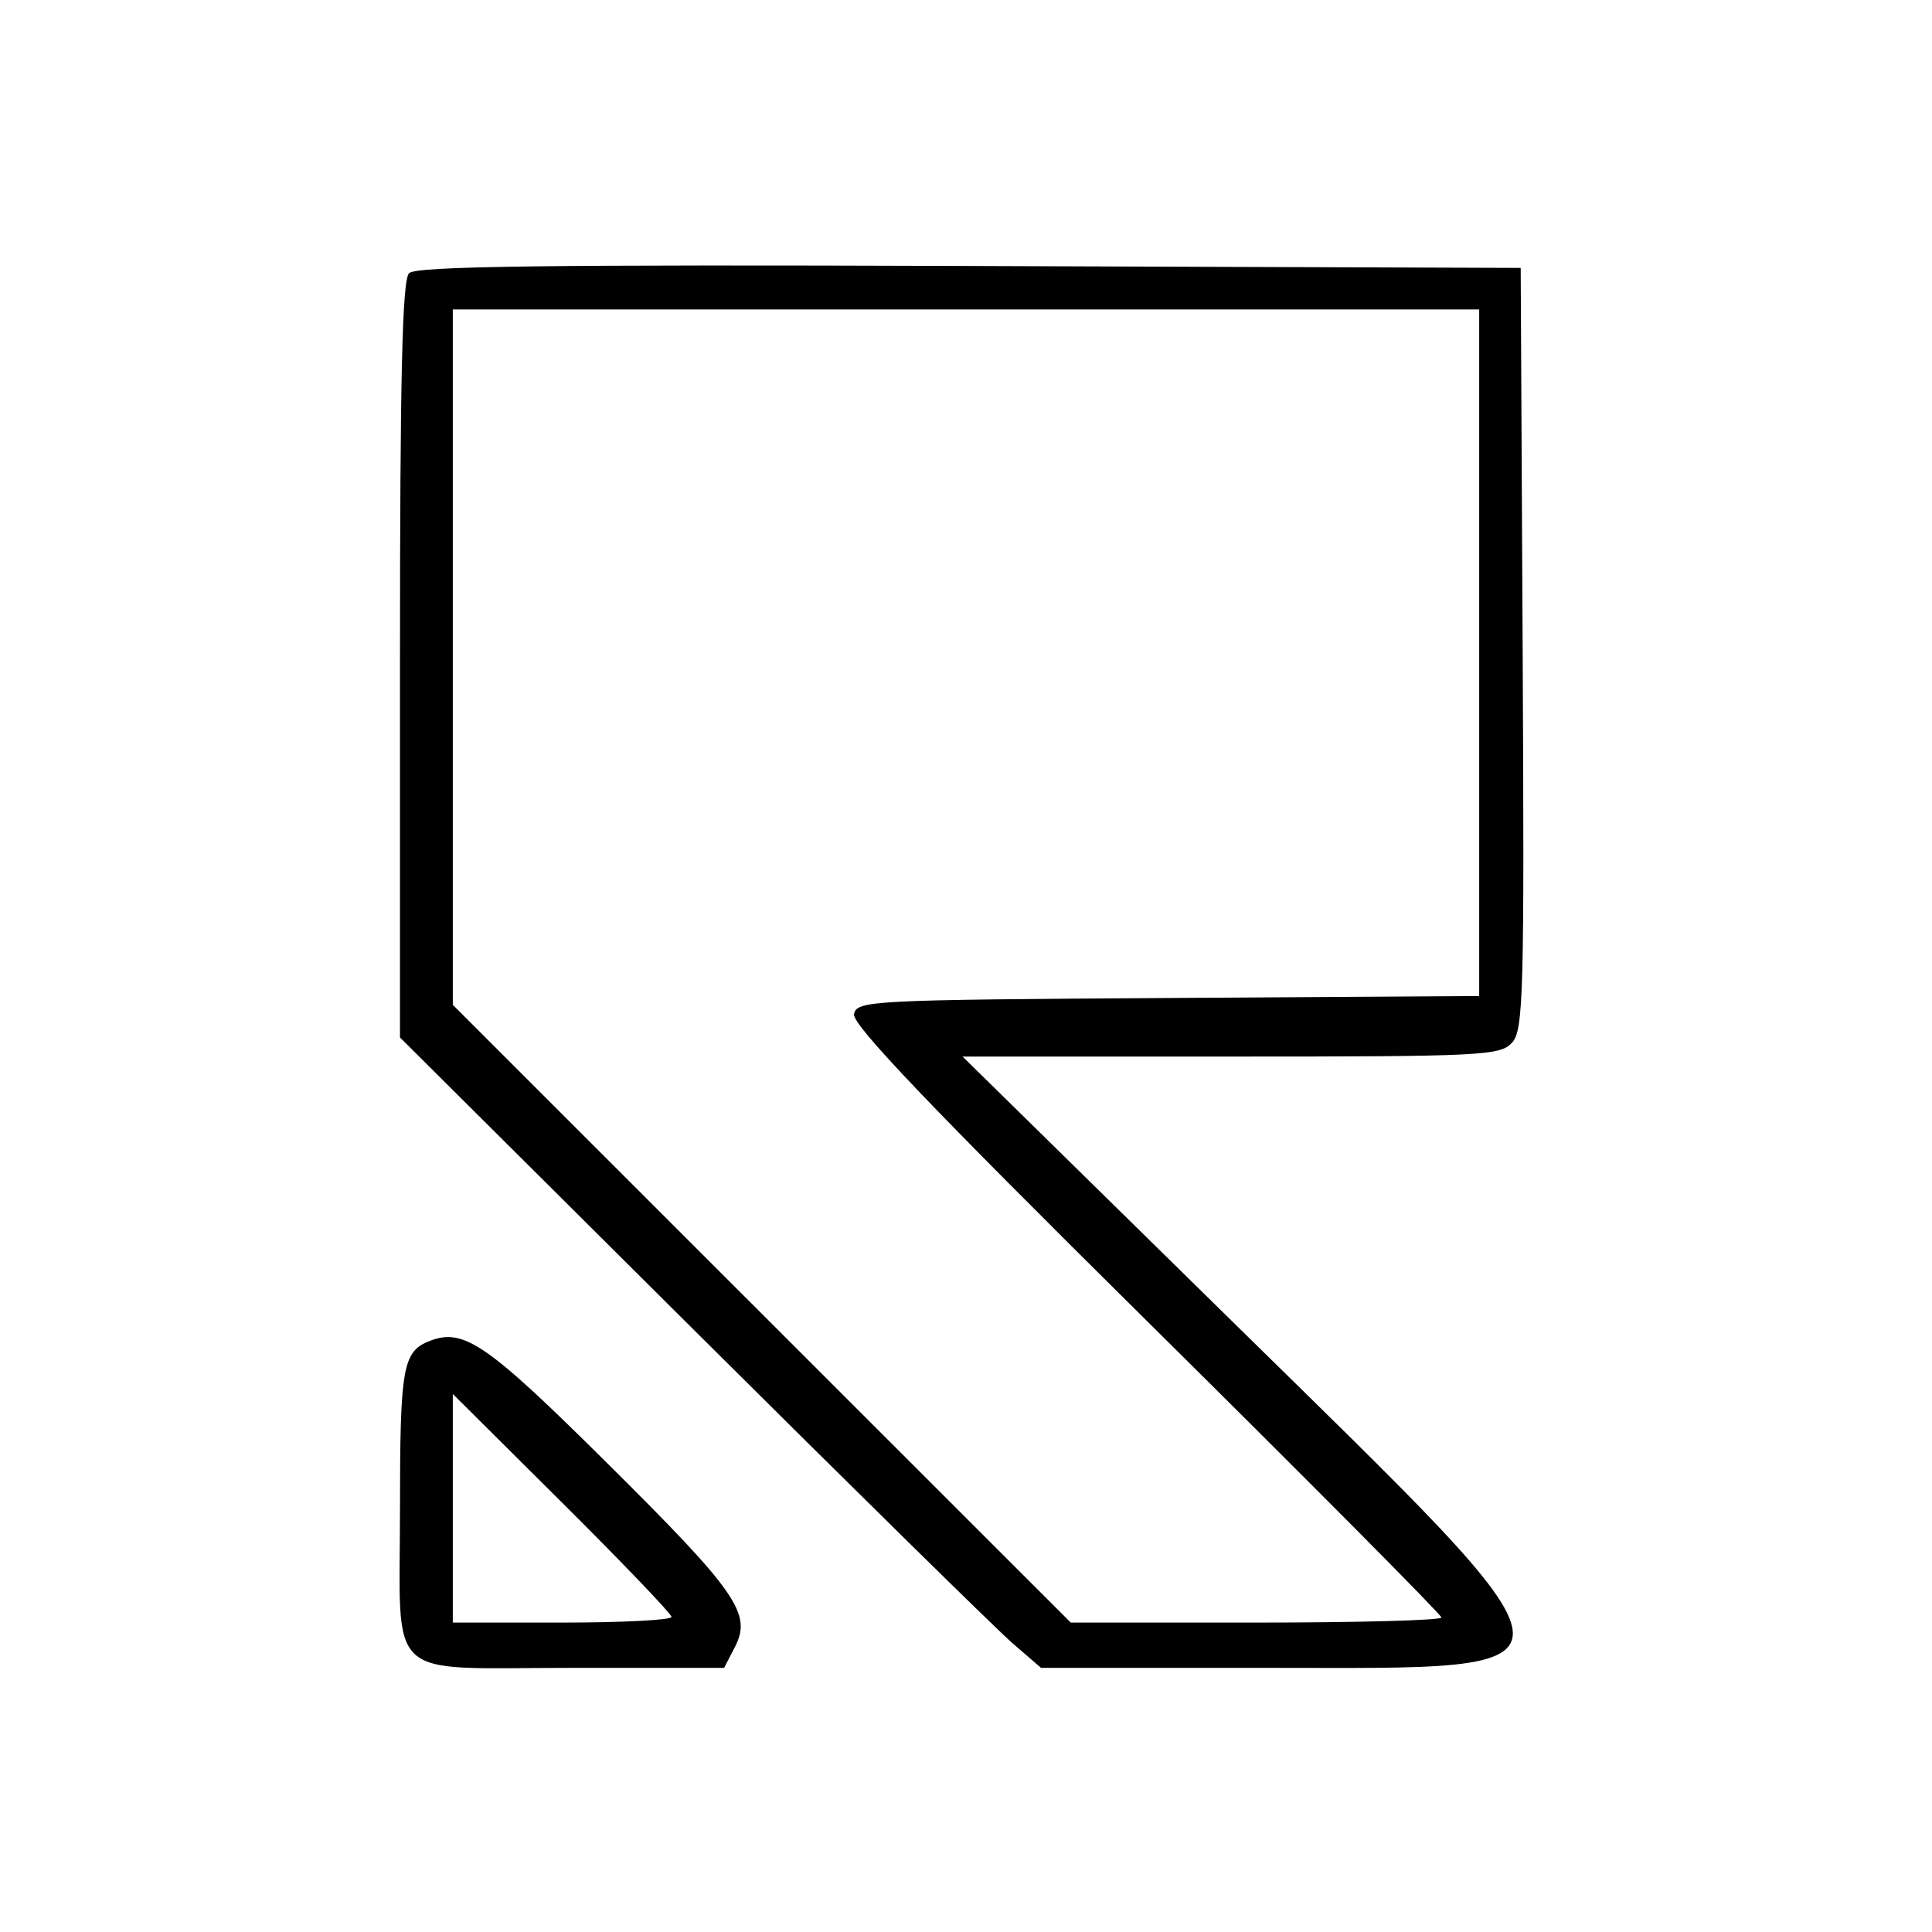
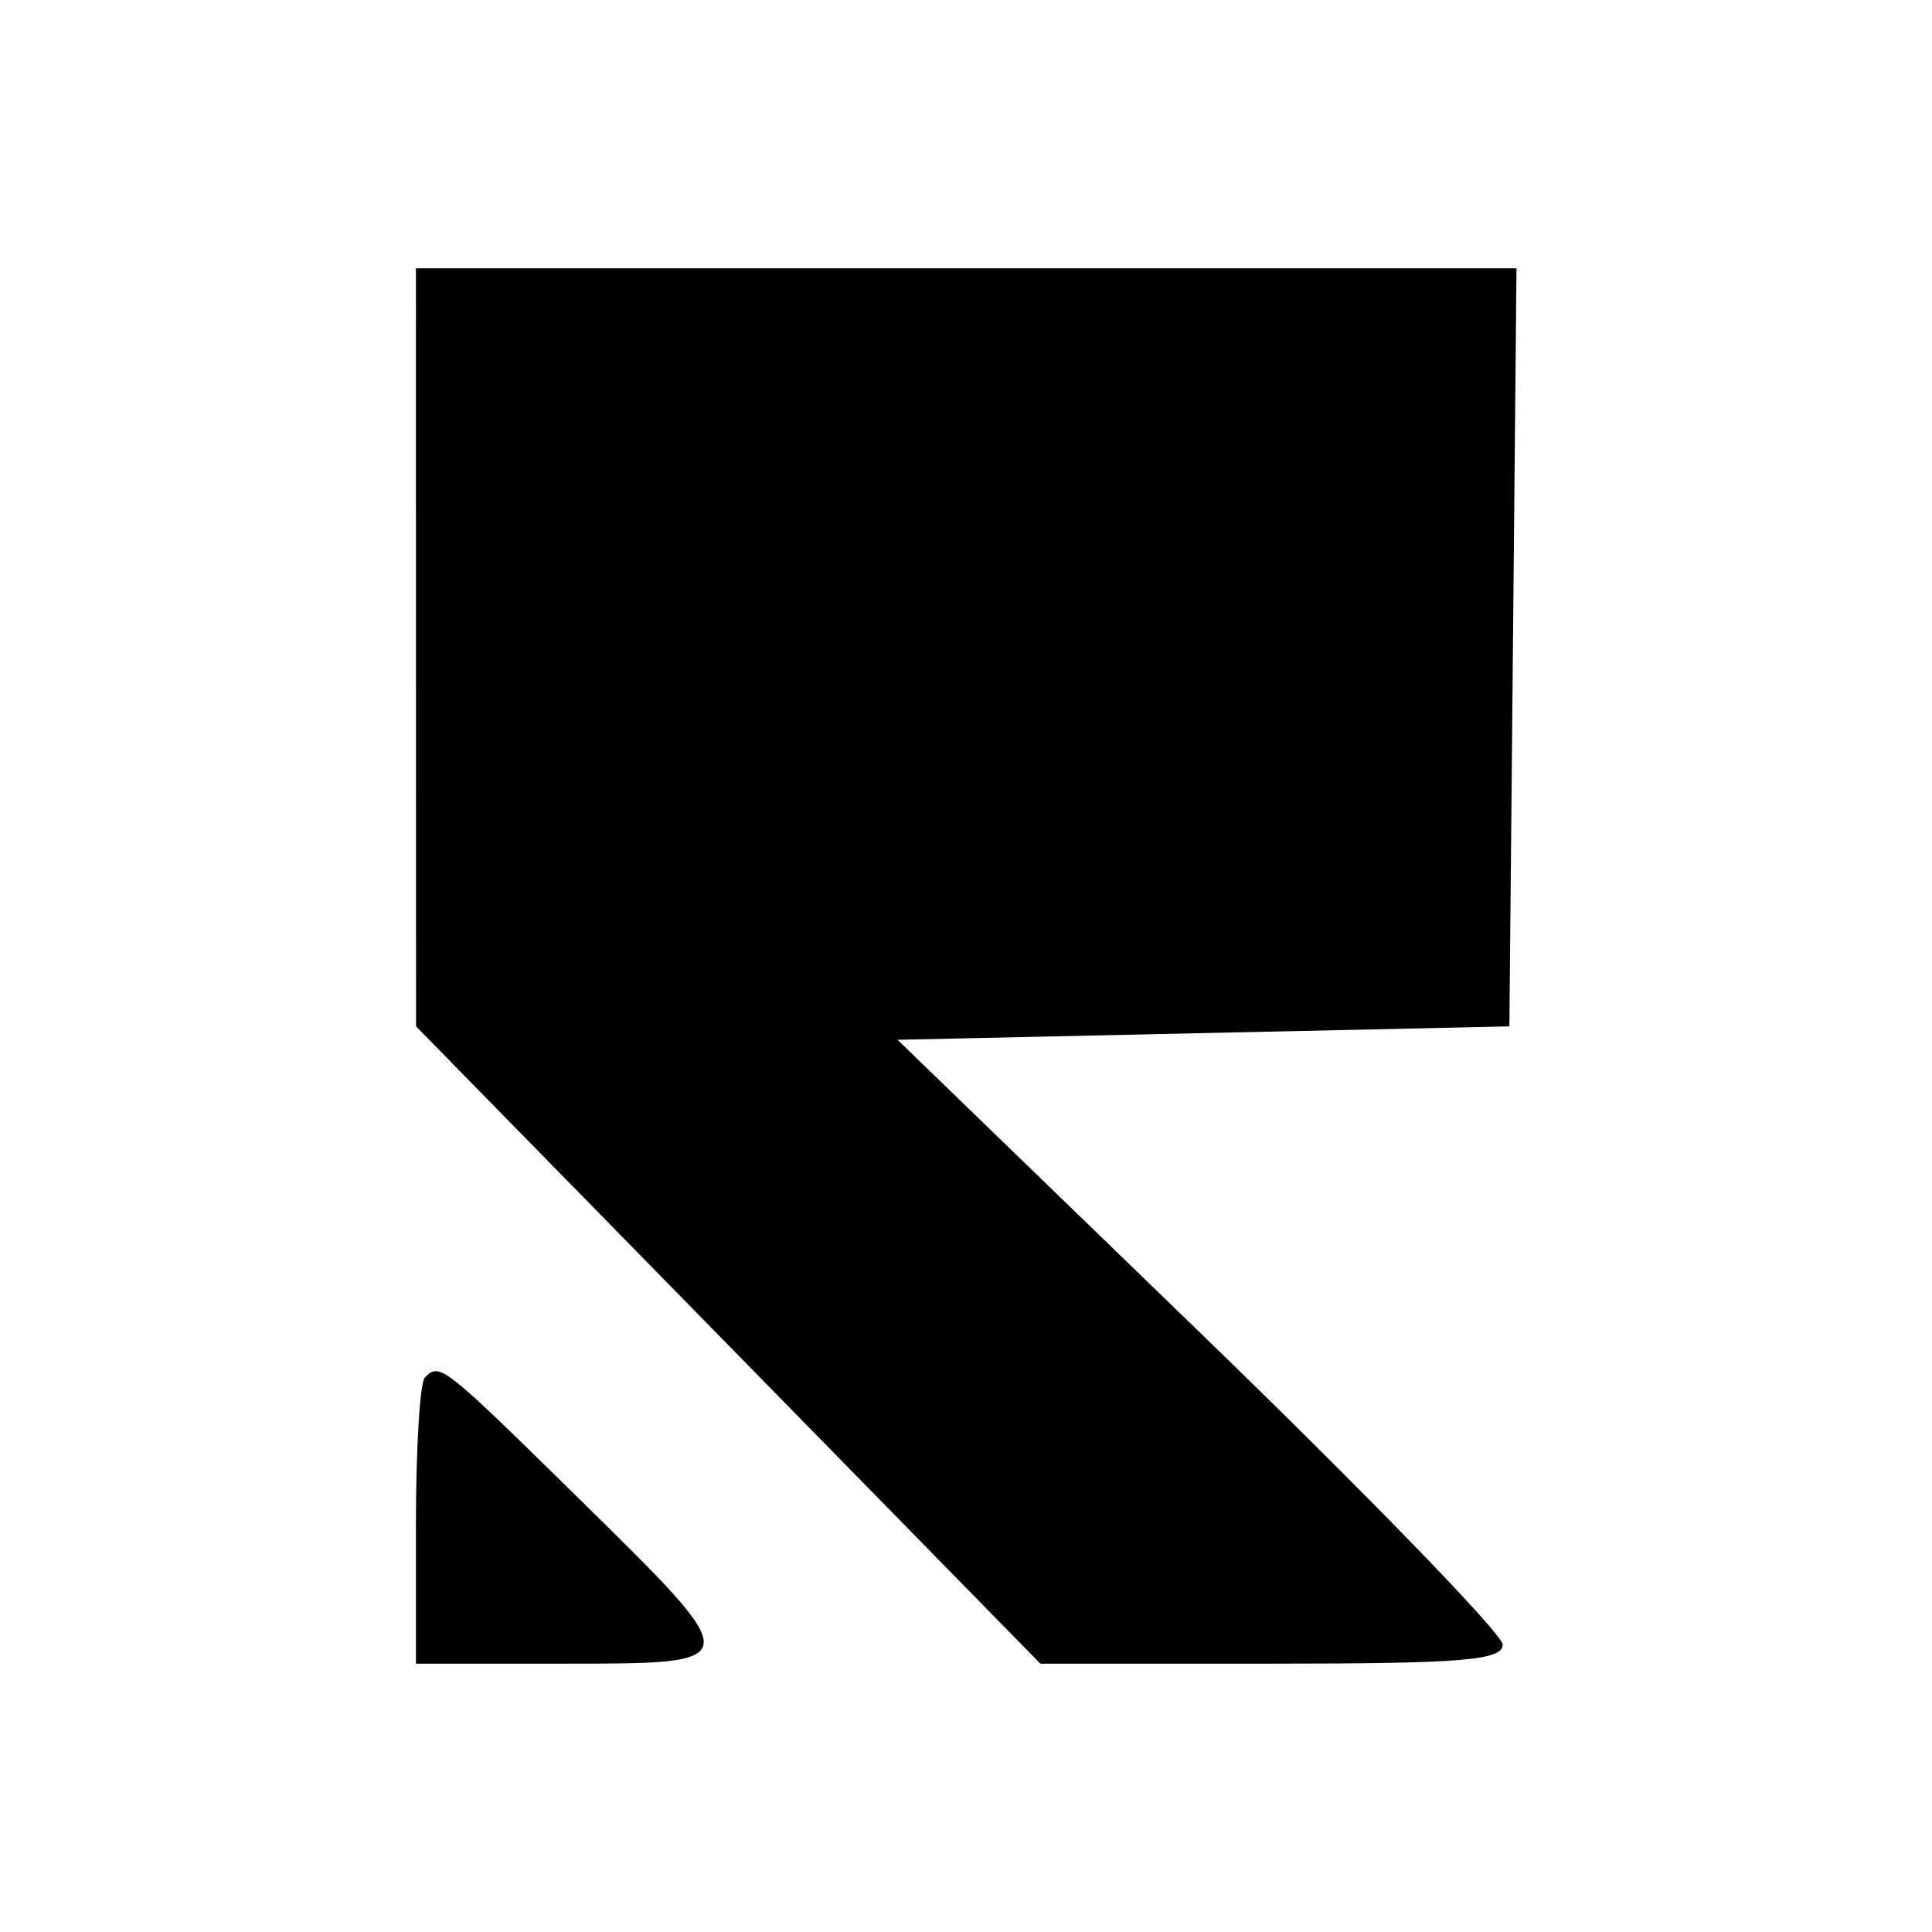
<svg xmlns="http://www.w3.org/2000/svg" id="svg" version="1.1" width="400" height="400" viewBox="0, 0, 400,400">
  <g id="svgg">
-     <path id="path0" d="M84.698 56.552 C 83.276 57.974,82.813 77.663,82.813 136.618 L 82.813 214.799 143.359 275.041 C 176.660 308.174,206.524 337.539,209.724 340.297 L 215.542 345.313 262.403 345.313 C 331.168 345.312,331.502 348.580,255.056 273.512 L 199.289 218.750 254.871 218.750 C 306.847 218.750,310.622 218.564,313.054 215.876 C 315.419 213.263,315.617 205.867,315.249 134.236 L 314.844 55.469 200.713 55.068 C 113.242 54.761,86.142 55.108,84.698 56.552 M306.250 135.139 L 306.250 206.215 241.818 206.623 C 180.106 207.014,177.362 207.156,176.819 209.977 C 176.404 212.130,192.696 229.197,237.345 273.383 C 270.946 306.635,298.438 334.314,298.438 334.890 C 298.438 335.466,281.169 335.938,260.063 335.938 L 221.689 335.937 157.719 271.990 L 93.750 208.043 93.750 136.053 L 93.750 64.063 200.000 64.063 L 306.250 64.063 306.250 135.139 M89.063 277.589 C 83.373 279.763,82.813 282.892,82.813 312.486 C 82.813 348.689,79.169 345.313,118.241 345.313 L 149.920 345.313 152.158 340.985 C 155.724 334.088,152.621 329.632,125.548 302.766 C 100.843 278.250,96.028 274.927,89.063 277.589 M139.028 334.766 C 139.047 335.410,128.867 335.938,116.406 335.938 L 93.750 335.938 93.750 312.274 L 93.750 288.610 116.371 311.102 C 128.813 323.472,139.008 334.121,139.028 334.766 " stroke="none" fill="#000000" fill-rule="evenodd" />
+     <path id="path0" d="M86.125 134.028 L 86.138 212.500 150.769 278.472 L 215.400 344.444 263.256 344.444 C 302.741 344.444,311.111 343.755,311.111 340.500 C 311.111 338.331,282.921 309.269,248.467 275.917 L 185.823 215.278 249.162 213.889 L 312.500 212.500 313.238 134.028 L 313.975 55.556 200.043 55.556 L 86.111 55.556 86.125 134.028 M87.963 285.185 C 86.944 286.204,86.111 299.954,86.111 315.741 L 86.111 344.444 116.667 344.444 C 154.842 344.444,154.826 344.622,119.834 310.242 C 91.583 282.486,91.067 282.081,87.963 285.185 " stroke="none" fill="#000000" fill-rule="evenodd" />
  </g>
</svg>
